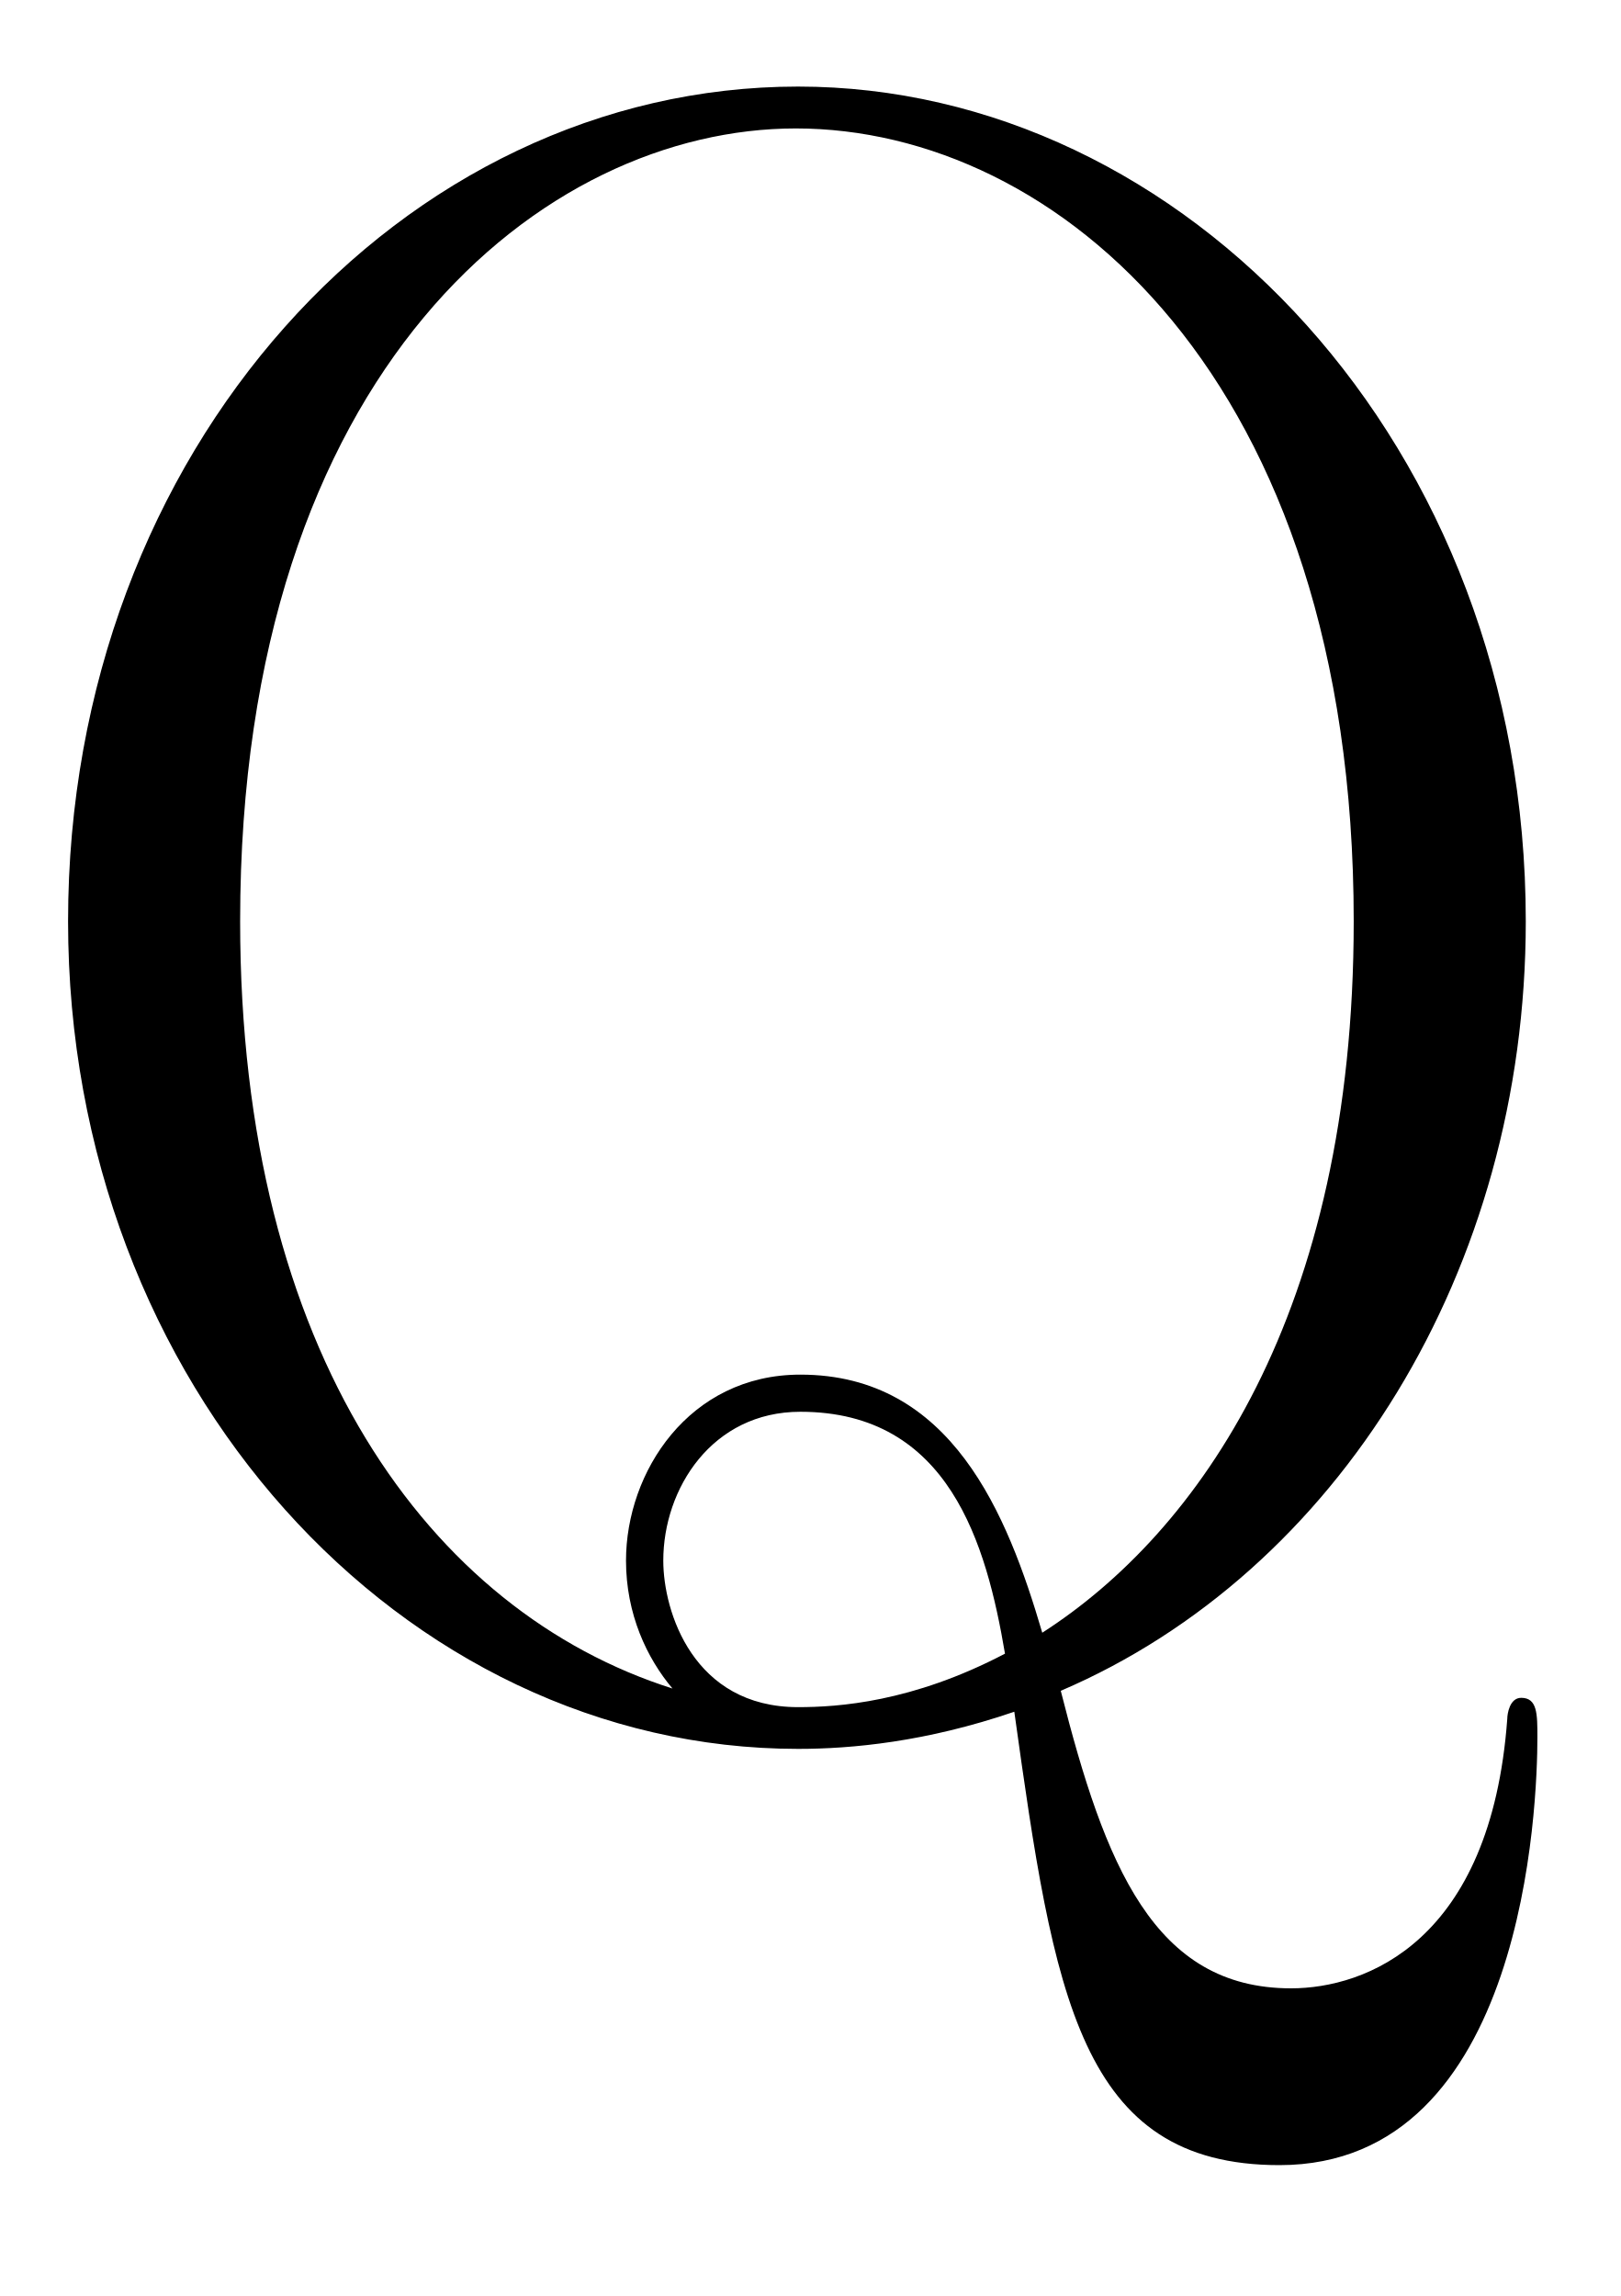
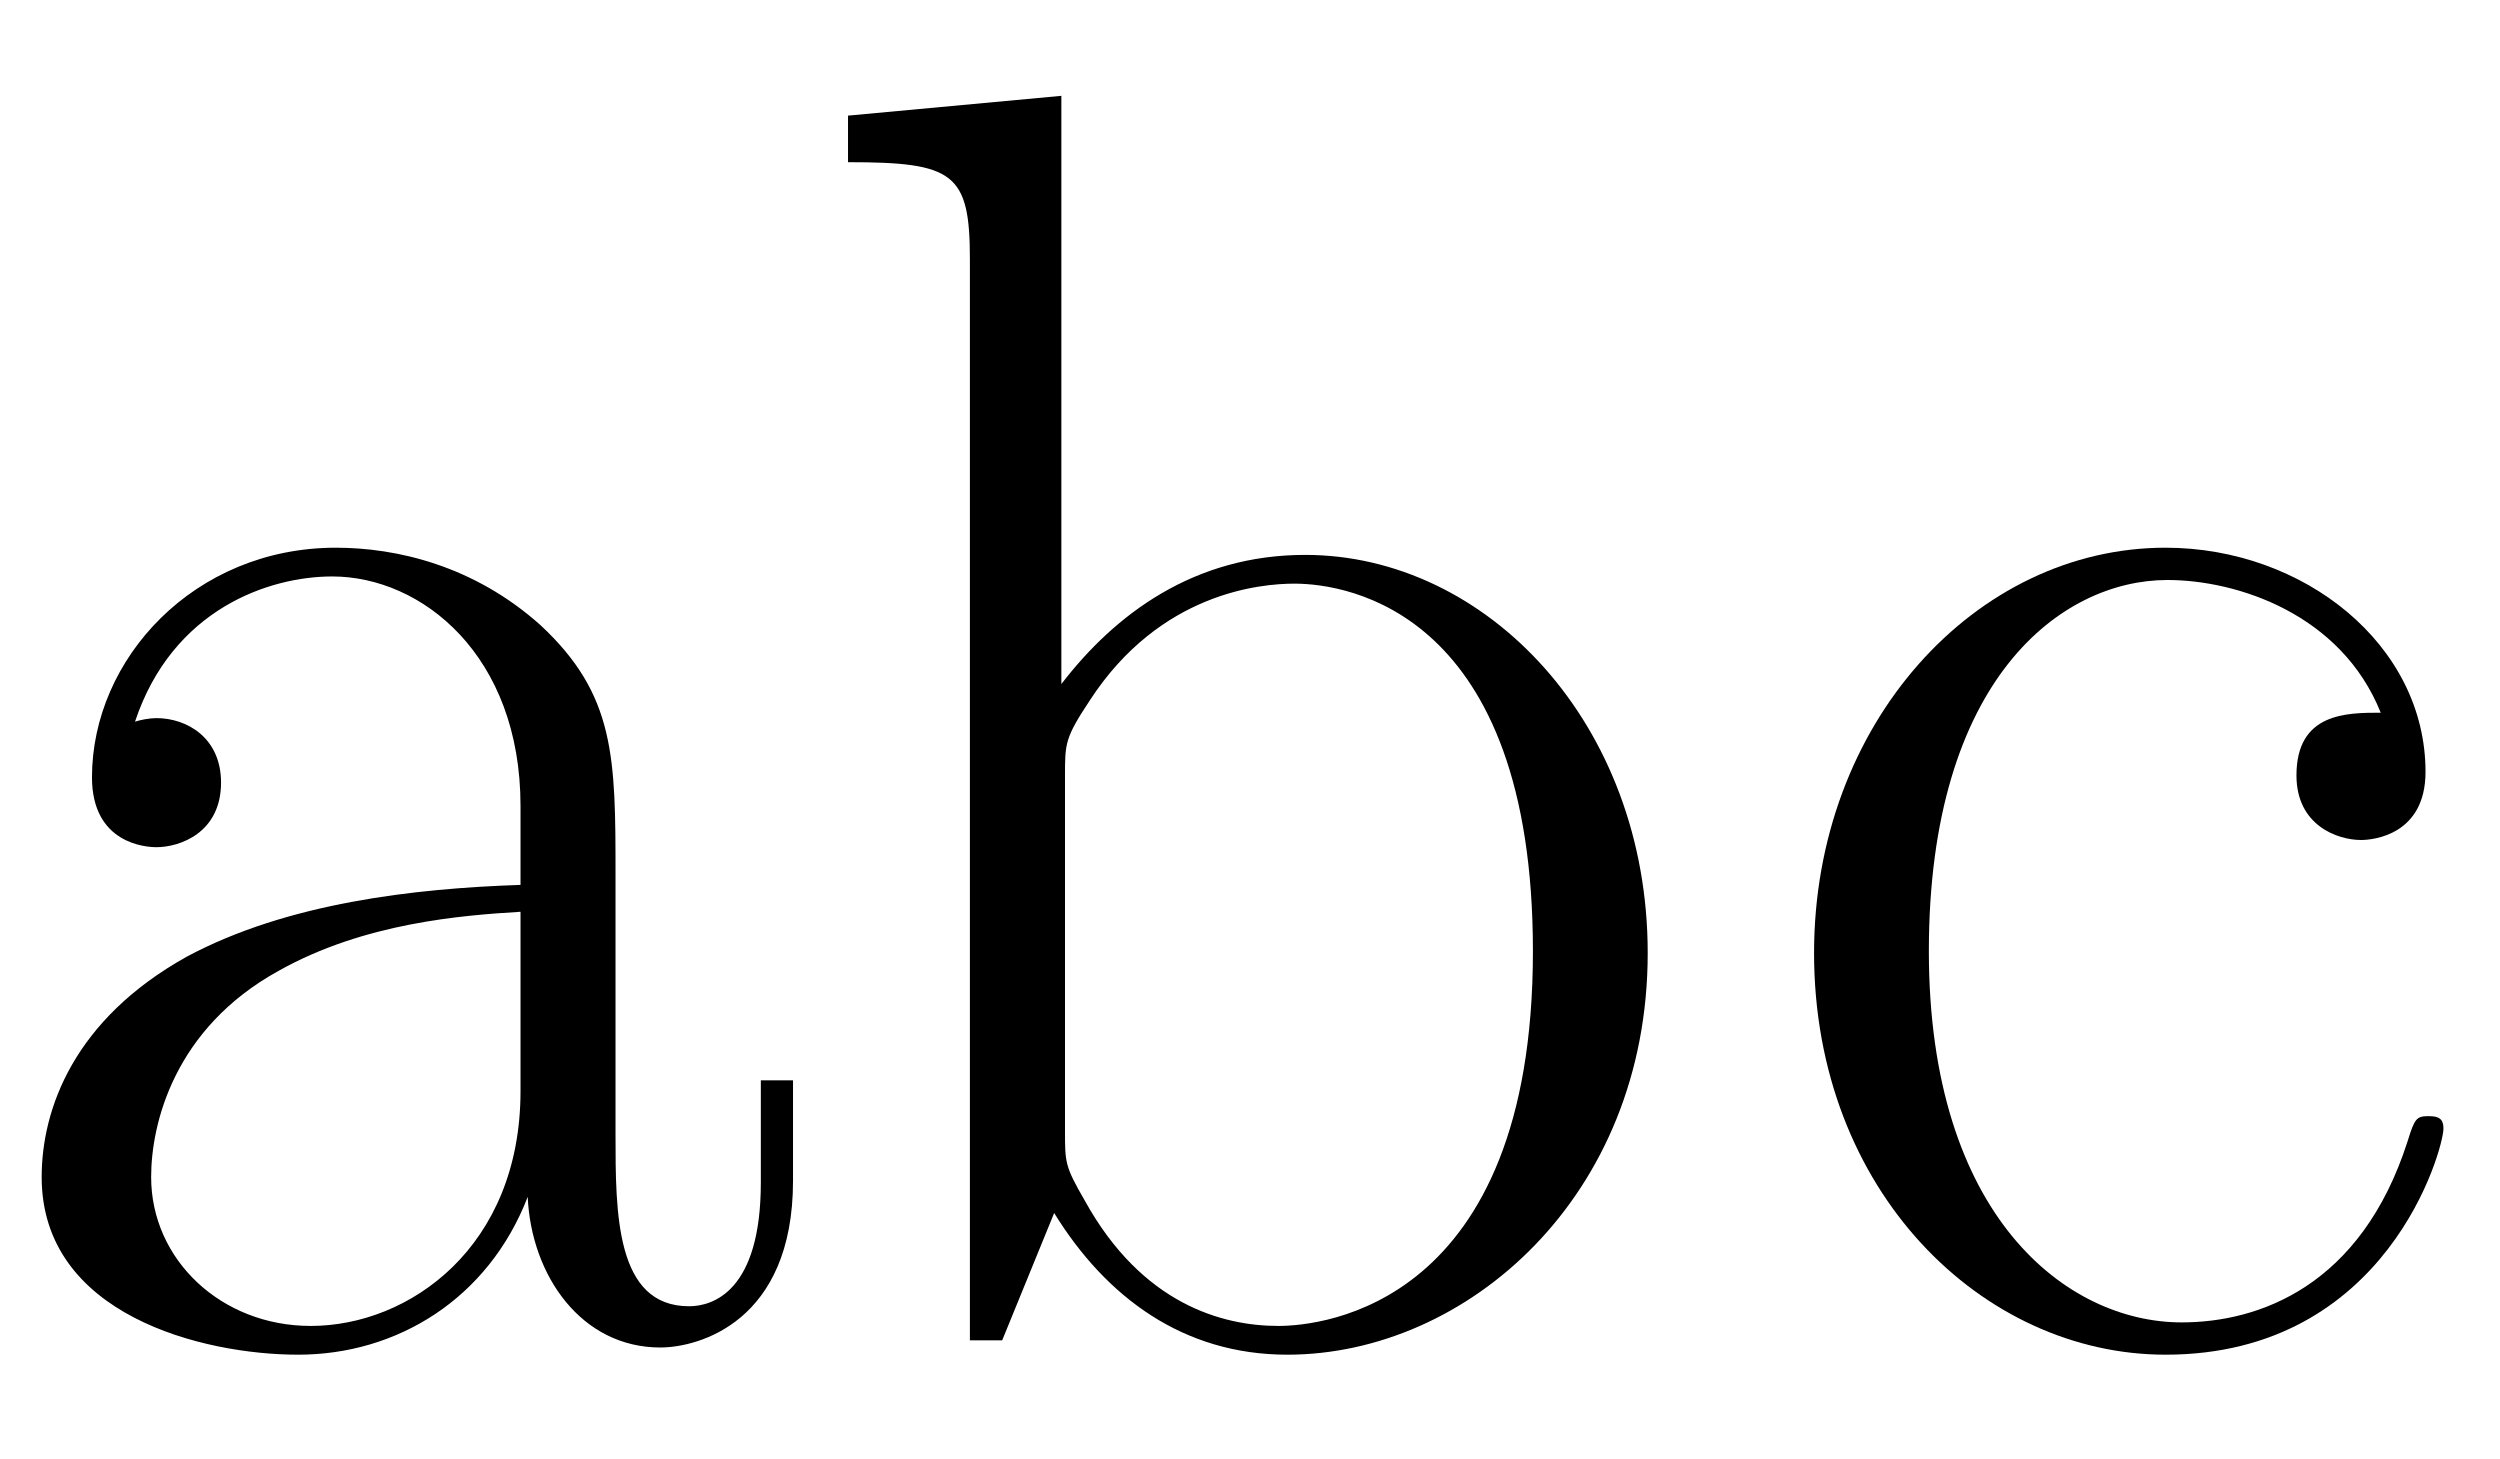
- <svg xmlns="http://www.w3.org/2000/svg" version="1.1" width="12pt" height="17pt" viewBox="0 -17 12 17">
+ <svg xmlns="http://www.w3.org/2000/svg" version="1.1" width="24pt" height="14pt" viewBox="0 -14 24 14">
  <g id="page1">
    <g transform="matrix(1 0 0 -1 0 0)">
-       <path d="M7.854 4.481C9.903 5.359 11.297 7.597 11.297 10.179C11.297 13.708 8.767 16.359 5.909 16.359C2.983 16.359 .504 13.673 .504 10.179C.504 6.736 2.983 4.051 5.909 4.051C6.305 4.051 6.856 4.102 7.51 4.326C7.803 2.226 7.992 .969 9.473 .969C11.297 .969 11.383 3.655 11.383 4.137C11.383 4.309 11.383 4.429 11.263 4.429C11.177 4.429 11.16 4.309 11.16 4.274C11.039 2.622 10.11 2.278 9.559 2.278C8.543 2.278 8.181 3.19 7.854 4.481ZM4.979 4.498C3.189 5.066 1.778 6.977 1.778 10.179C1.778 14.276 4.033 16.049 5.892 16.049C7.82 16.049 10.023 14.207 10.023 10.179C10.023 7.27 8.87 5.652 7.717 4.911C7.459 5.789 7.045 6.822 5.926 6.822C5.1 6.822 4.635 6.099 4.635 5.445C4.635 5.049 4.79 4.722 4.979 4.498ZM7.441 4.756C6.753 4.395 6.202 4.36 5.909 4.36C5.134 4.36 4.911 5.066 4.911 5.445C4.911 5.978 5.272 6.547 5.926 6.547C7.028 6.547 7.304 5.565 7.441 4.756Z" />
+       <path d="M5.909 5.591C5.909 6.728 5.909 7.33 5.186 8.001C4.549 8.57 3.809 8.742 3.224 8.742C1.864 8.742 .883 7.675 .883 6.538C.883 5.901 1.399 5.867 1.502 5.867C1.726 5.867 2.122 6.005 2.122 6.487C2.122 6.917 1.795 7.106 1.502 7.106C1.434 7.106 1.347 7.089 1.296 7.072C1.657 8.156 2.587 8.466 3.189 8.466C4.05 8.466 4.997 7.709 4.997 6.263V5.505C3.981 5.471 2.759 5.333 1.795 4.817C.71 4.214 .4 3.354 .4 2.7C.4 1.374 1.95 .995 2.862 .995C3.809 .995 4.687 1.529 5.066 2.51C5.1 1.753 5.582 1.064 6.339 1.064C6.701 1.064 7.613 1.305 7.613 2.665V3.629H7.304V2.648C7.304 1.598 6.839 1.46 6.615 1.46C5.909 1.46 5.909 2.355 5.909 3.113V5.591ZM4.997 3.526C4.997 2.028 3.929 1.271 2.983 1.271C2.122 1.271 1.451 1.908 1.451 2.7C1.451 3.216 1.674 4.128 2.673 4.679C3.499 5.144 4.446 5.213 4.997 5.247V3.526ZM10.189 13.08L8.141 12.89V12.443C9.156 12.443 9.311 12.34 9.311 11.513V1.133H9.621L10.12 2.355C10.619 1.546 11.36 .995 12.358 .995C14.079 .995 15.818 2.51 15.818 4.851C15.818 7.055 14.269 8.673 12.53 8.673C11.463 8.673 10.705 8.105 10.189 7.433V13.08ZM10.224 6.556C10.224 6.865 10.224 6.917 10.464 7.279C11.136 8.311 12.1 8.397 12.427 8.397C12.944 8.397 14.716 8.122 14.716 4.869C14.716 1.46 12.685 1.271 12.272 1.271C11.739 1.271 10.964 1.477 10.413 2.476C10.224 2.803 10.224 2.837 10.224 3.147V6.556Z" />
+       <path d="M22.855 7.158C22.528 7.158 22.046 7.158 22.046 6.556C22.046 6.074 22.442 5.936 22.666 5.936C22.786 5.936 23.285 5.987 23.285 6.59C23.285 7.812 22.115 8.742 20.789 8.742C18.965 8.742 17.415 7.055 17.415 4.851C17.415 2.562 19.033 .995 20.789 .995C22.924 .995 23.457 2.975 23.457 3.164C23.457 3.233 23.44 3.285 23.32 3.285C23.199 3.285 23.182 3.268 23.113 3.044C22.666 1.65 21.684 1.305 20.944 1.305C19.842 1.305 18.517 2.321 18.517 4.869C18.517 7.485 19.791 8.432 20.807 8.432C21.478 8.432 22.476 8.105 22.855 7.158Z" />
    </g>
  </g>
</svg>
